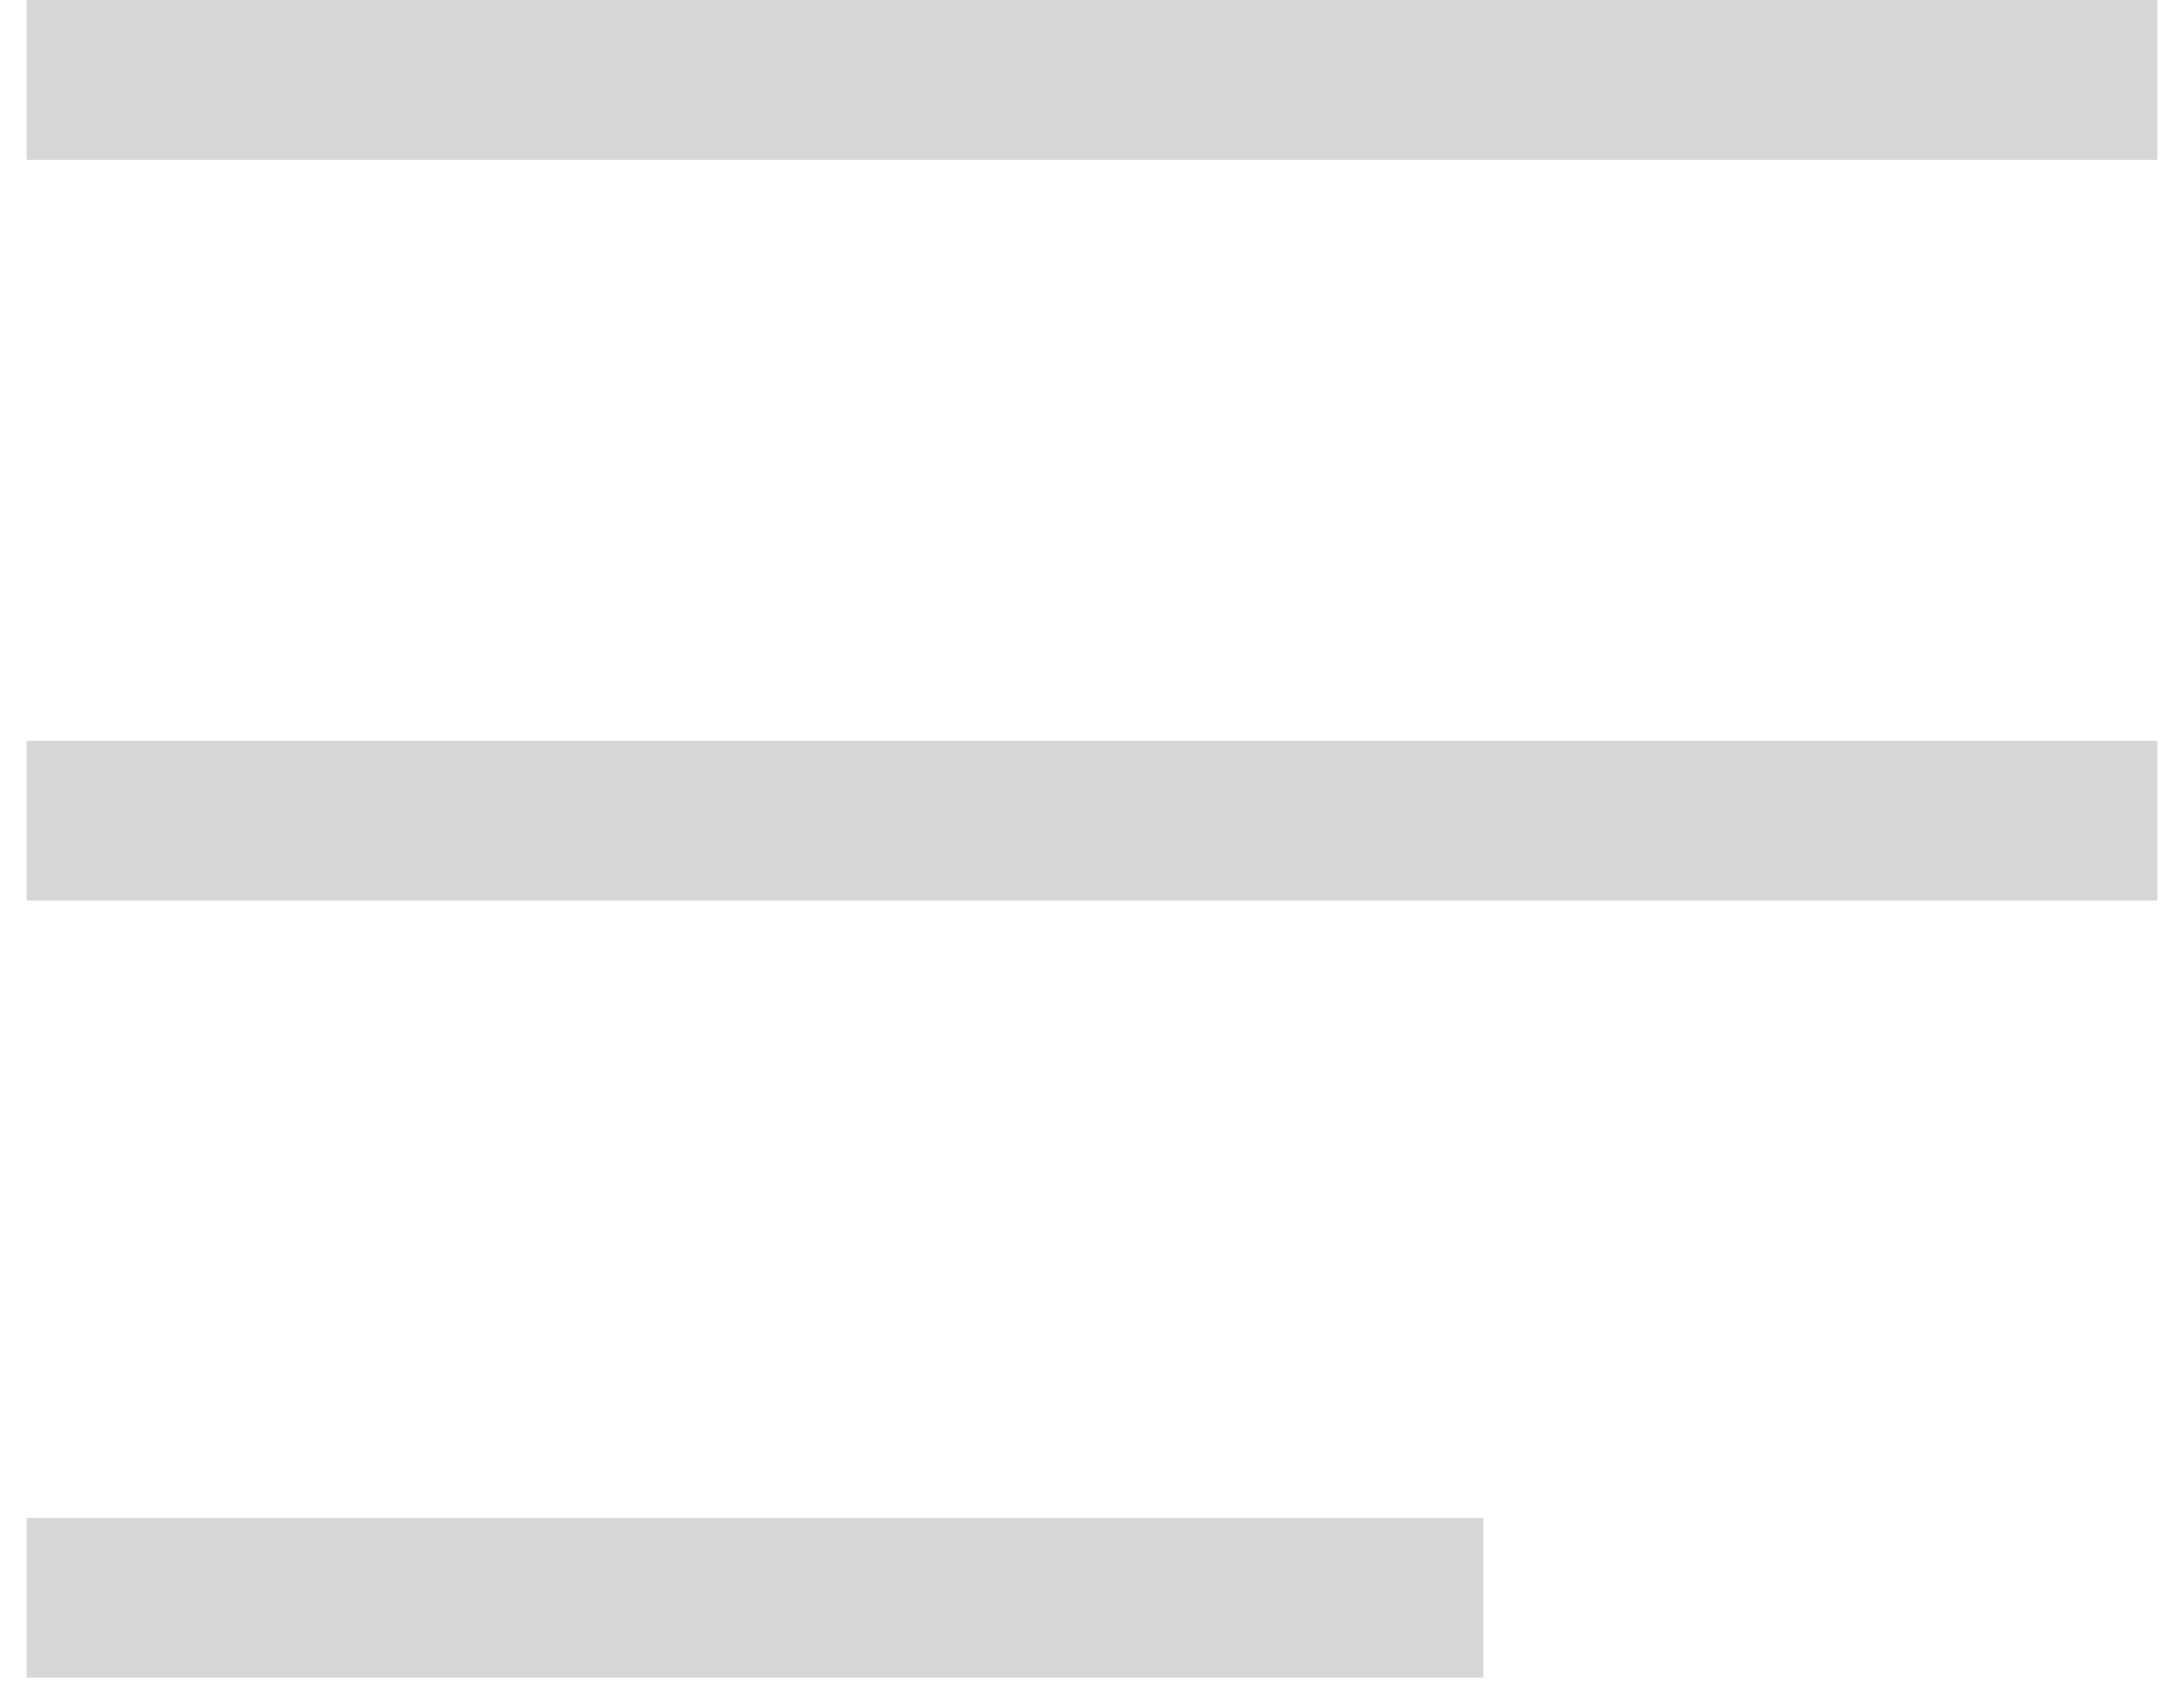
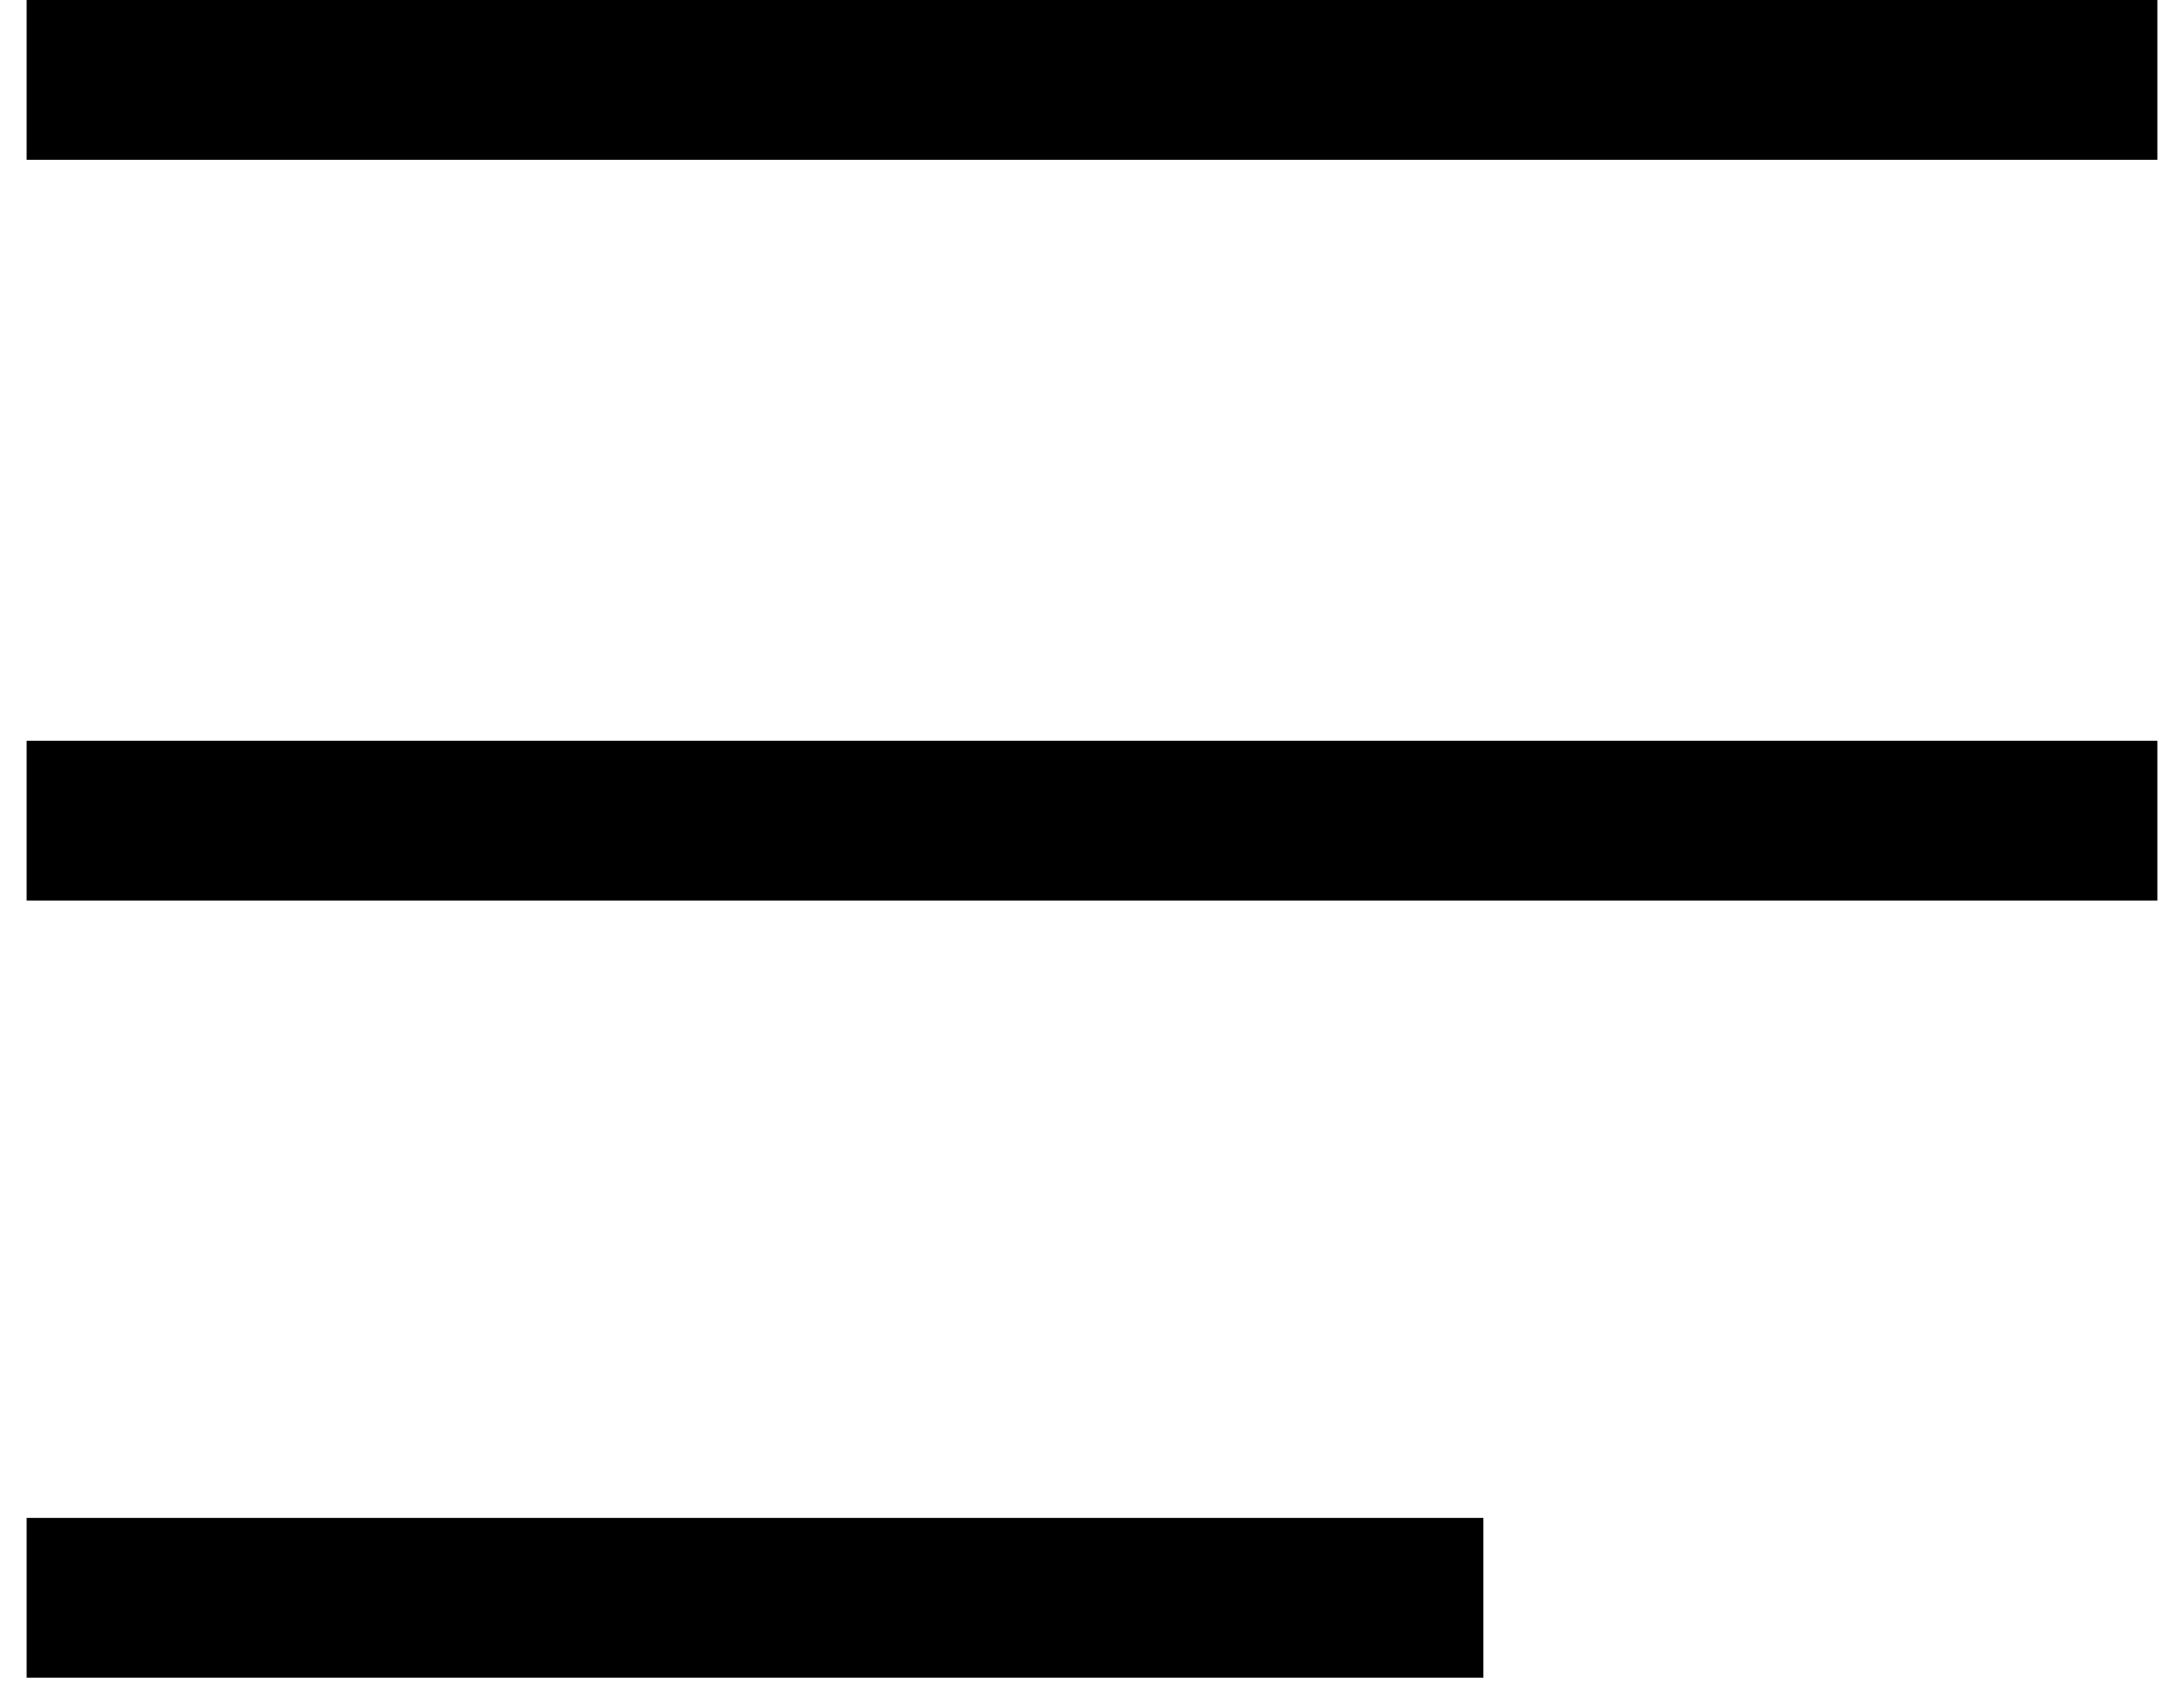
<svg xmlns="http://www.w3.org/2000/svg" width="41" height="32" viewBox="0 0 41 32" fill="none">
-   <line y1="-1.5" x2="40" y2="-1.5" transform="matrix(-1 0 0 1 40.5 3)" stroke="#D7D7D7" stroke-width="3" />
-   <line y1="-1.5" x2="40" y2="-1.5" transform="matrix(-1 0 0 1 40.5 16.9091)" stroke="#D7D7D7" stroke-width="3" />
-   <path d="M27.847 30L0.5 30" stroke="#D7D7D7" stroke-width="3" />
+   <line y1="-1.5" x2="40" y2="-1.5" transform="matrix(-1 0 0 1 40.5 3)" stroke="black" stroke-width="3" />
+   <line y1="-1.5" x2="40" y2="-1.5" transform="matrix(-1 0 0 1 40.5 16.9091)" stroke="black" stroke-width="3" />
+   <path d="M27.847 30L0.5 30" stroke="black" stroke-width="3" />
</svg>
